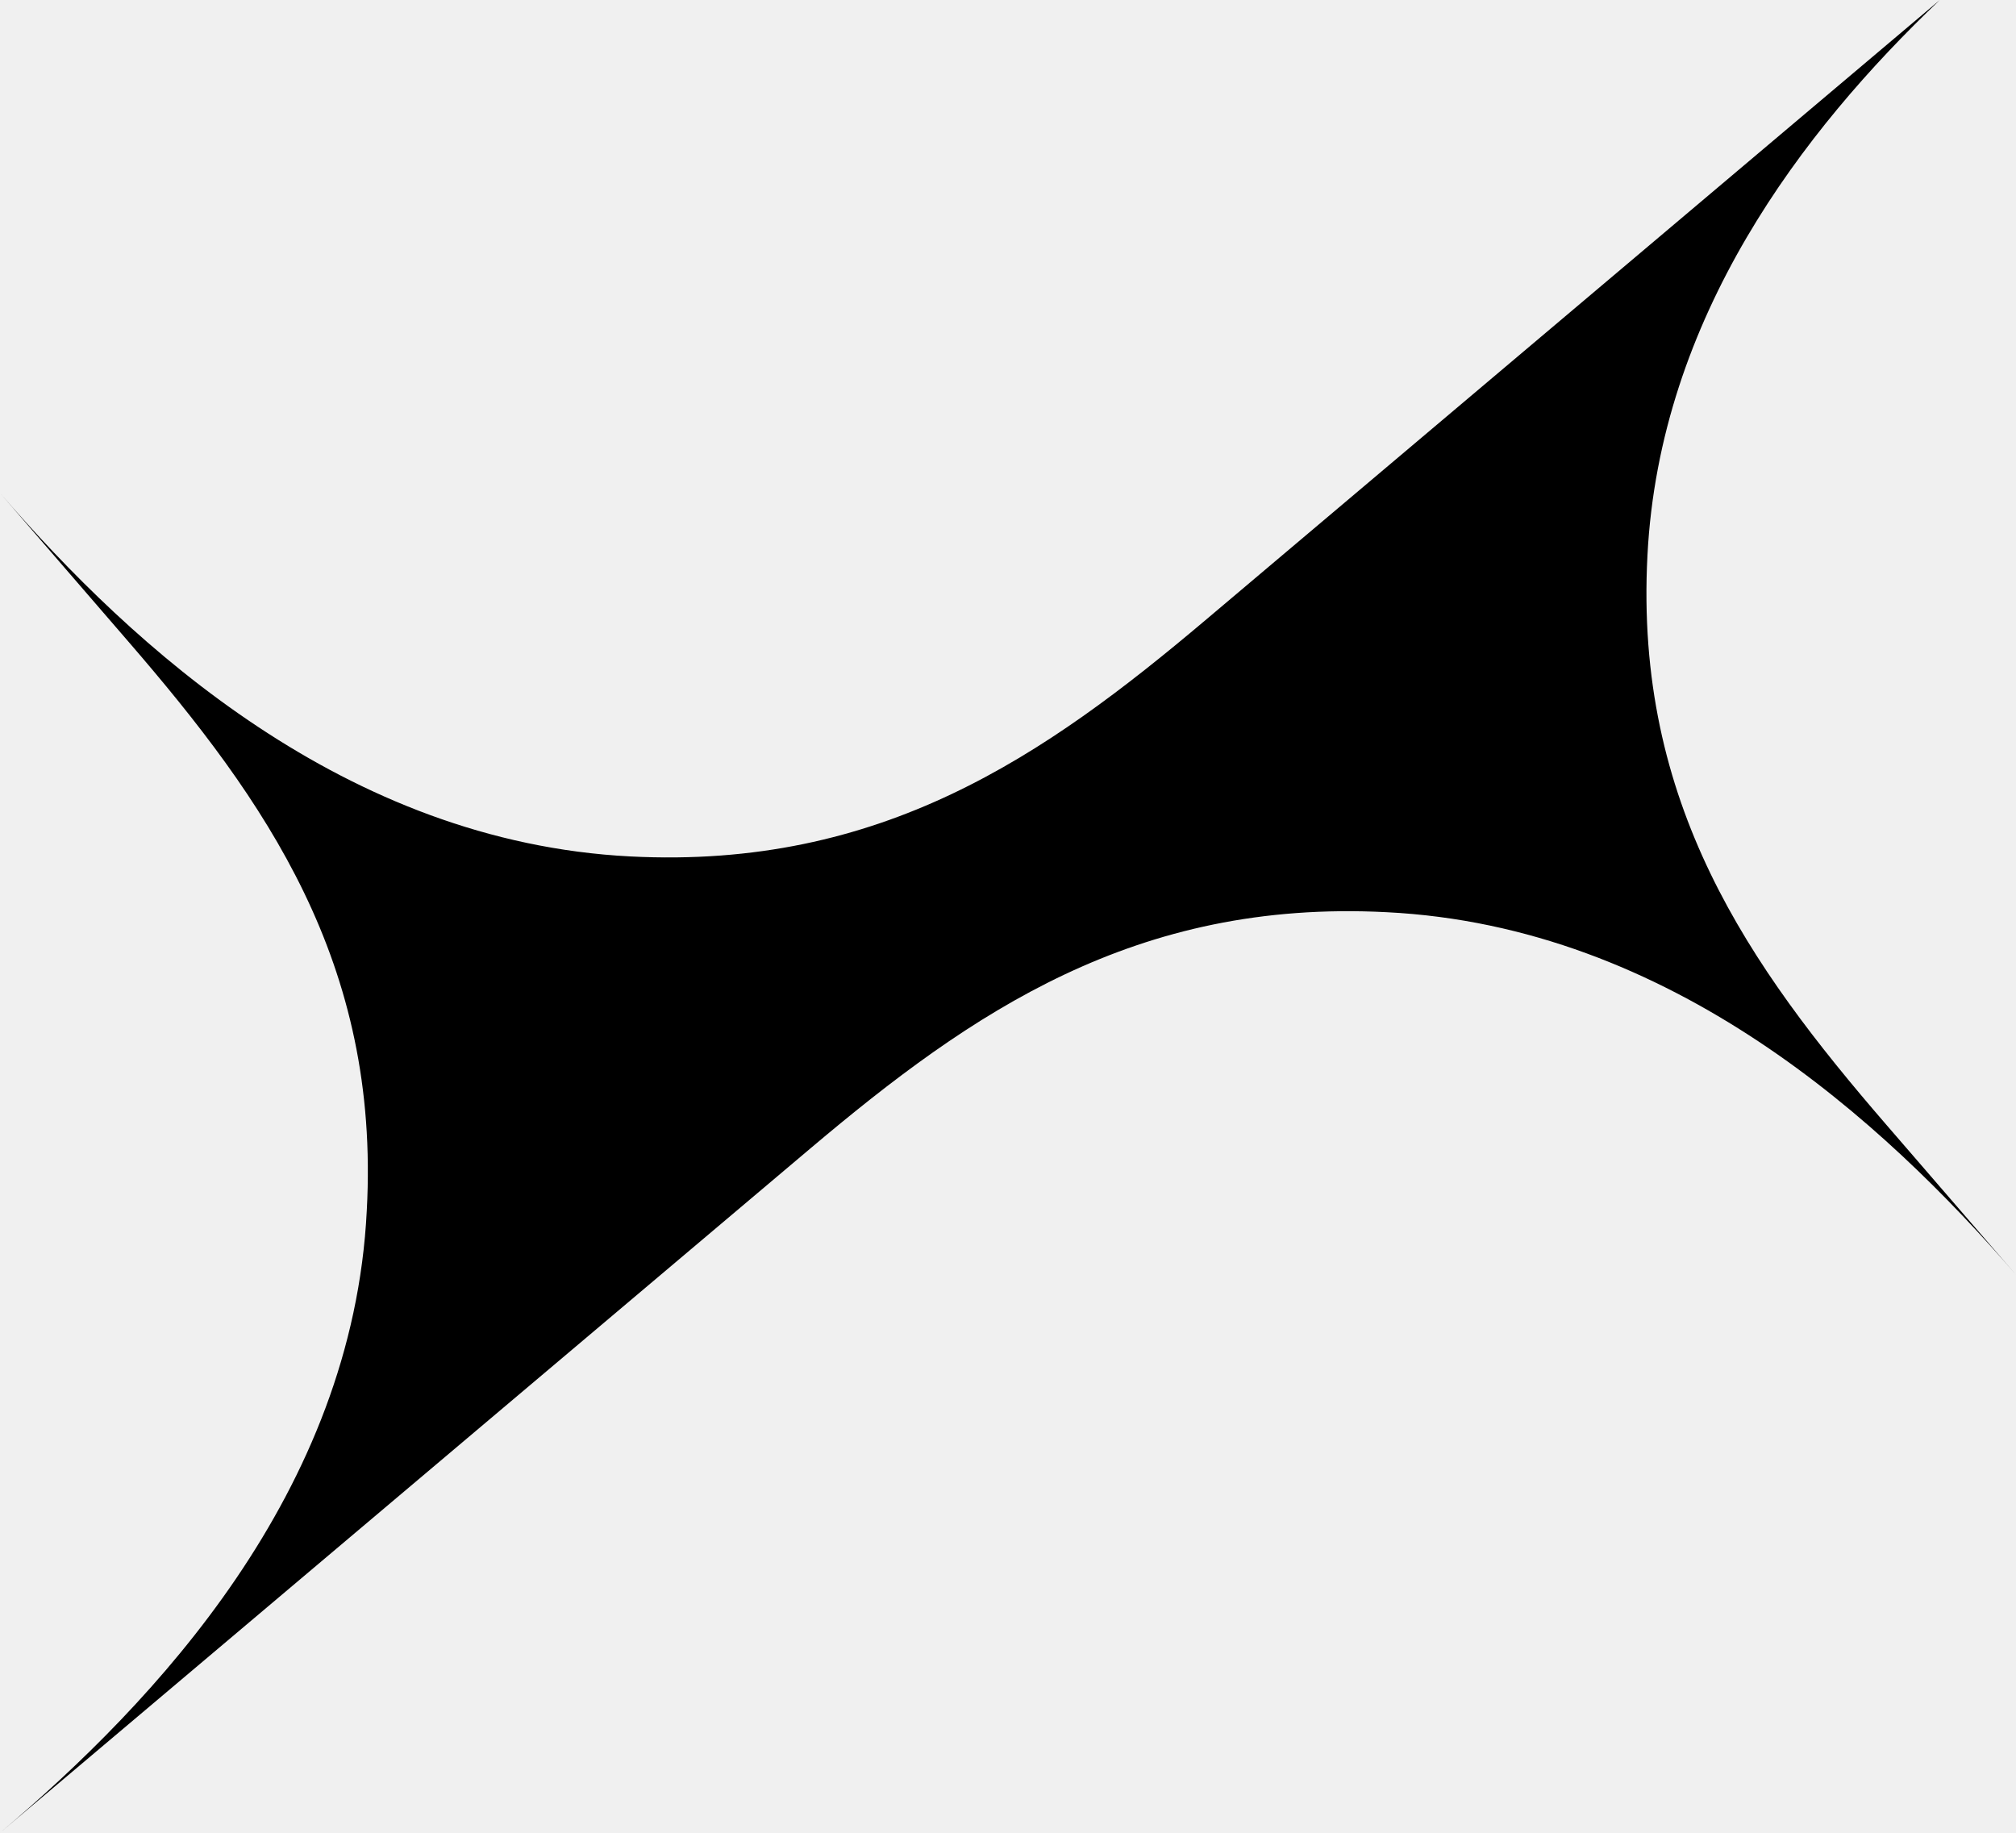
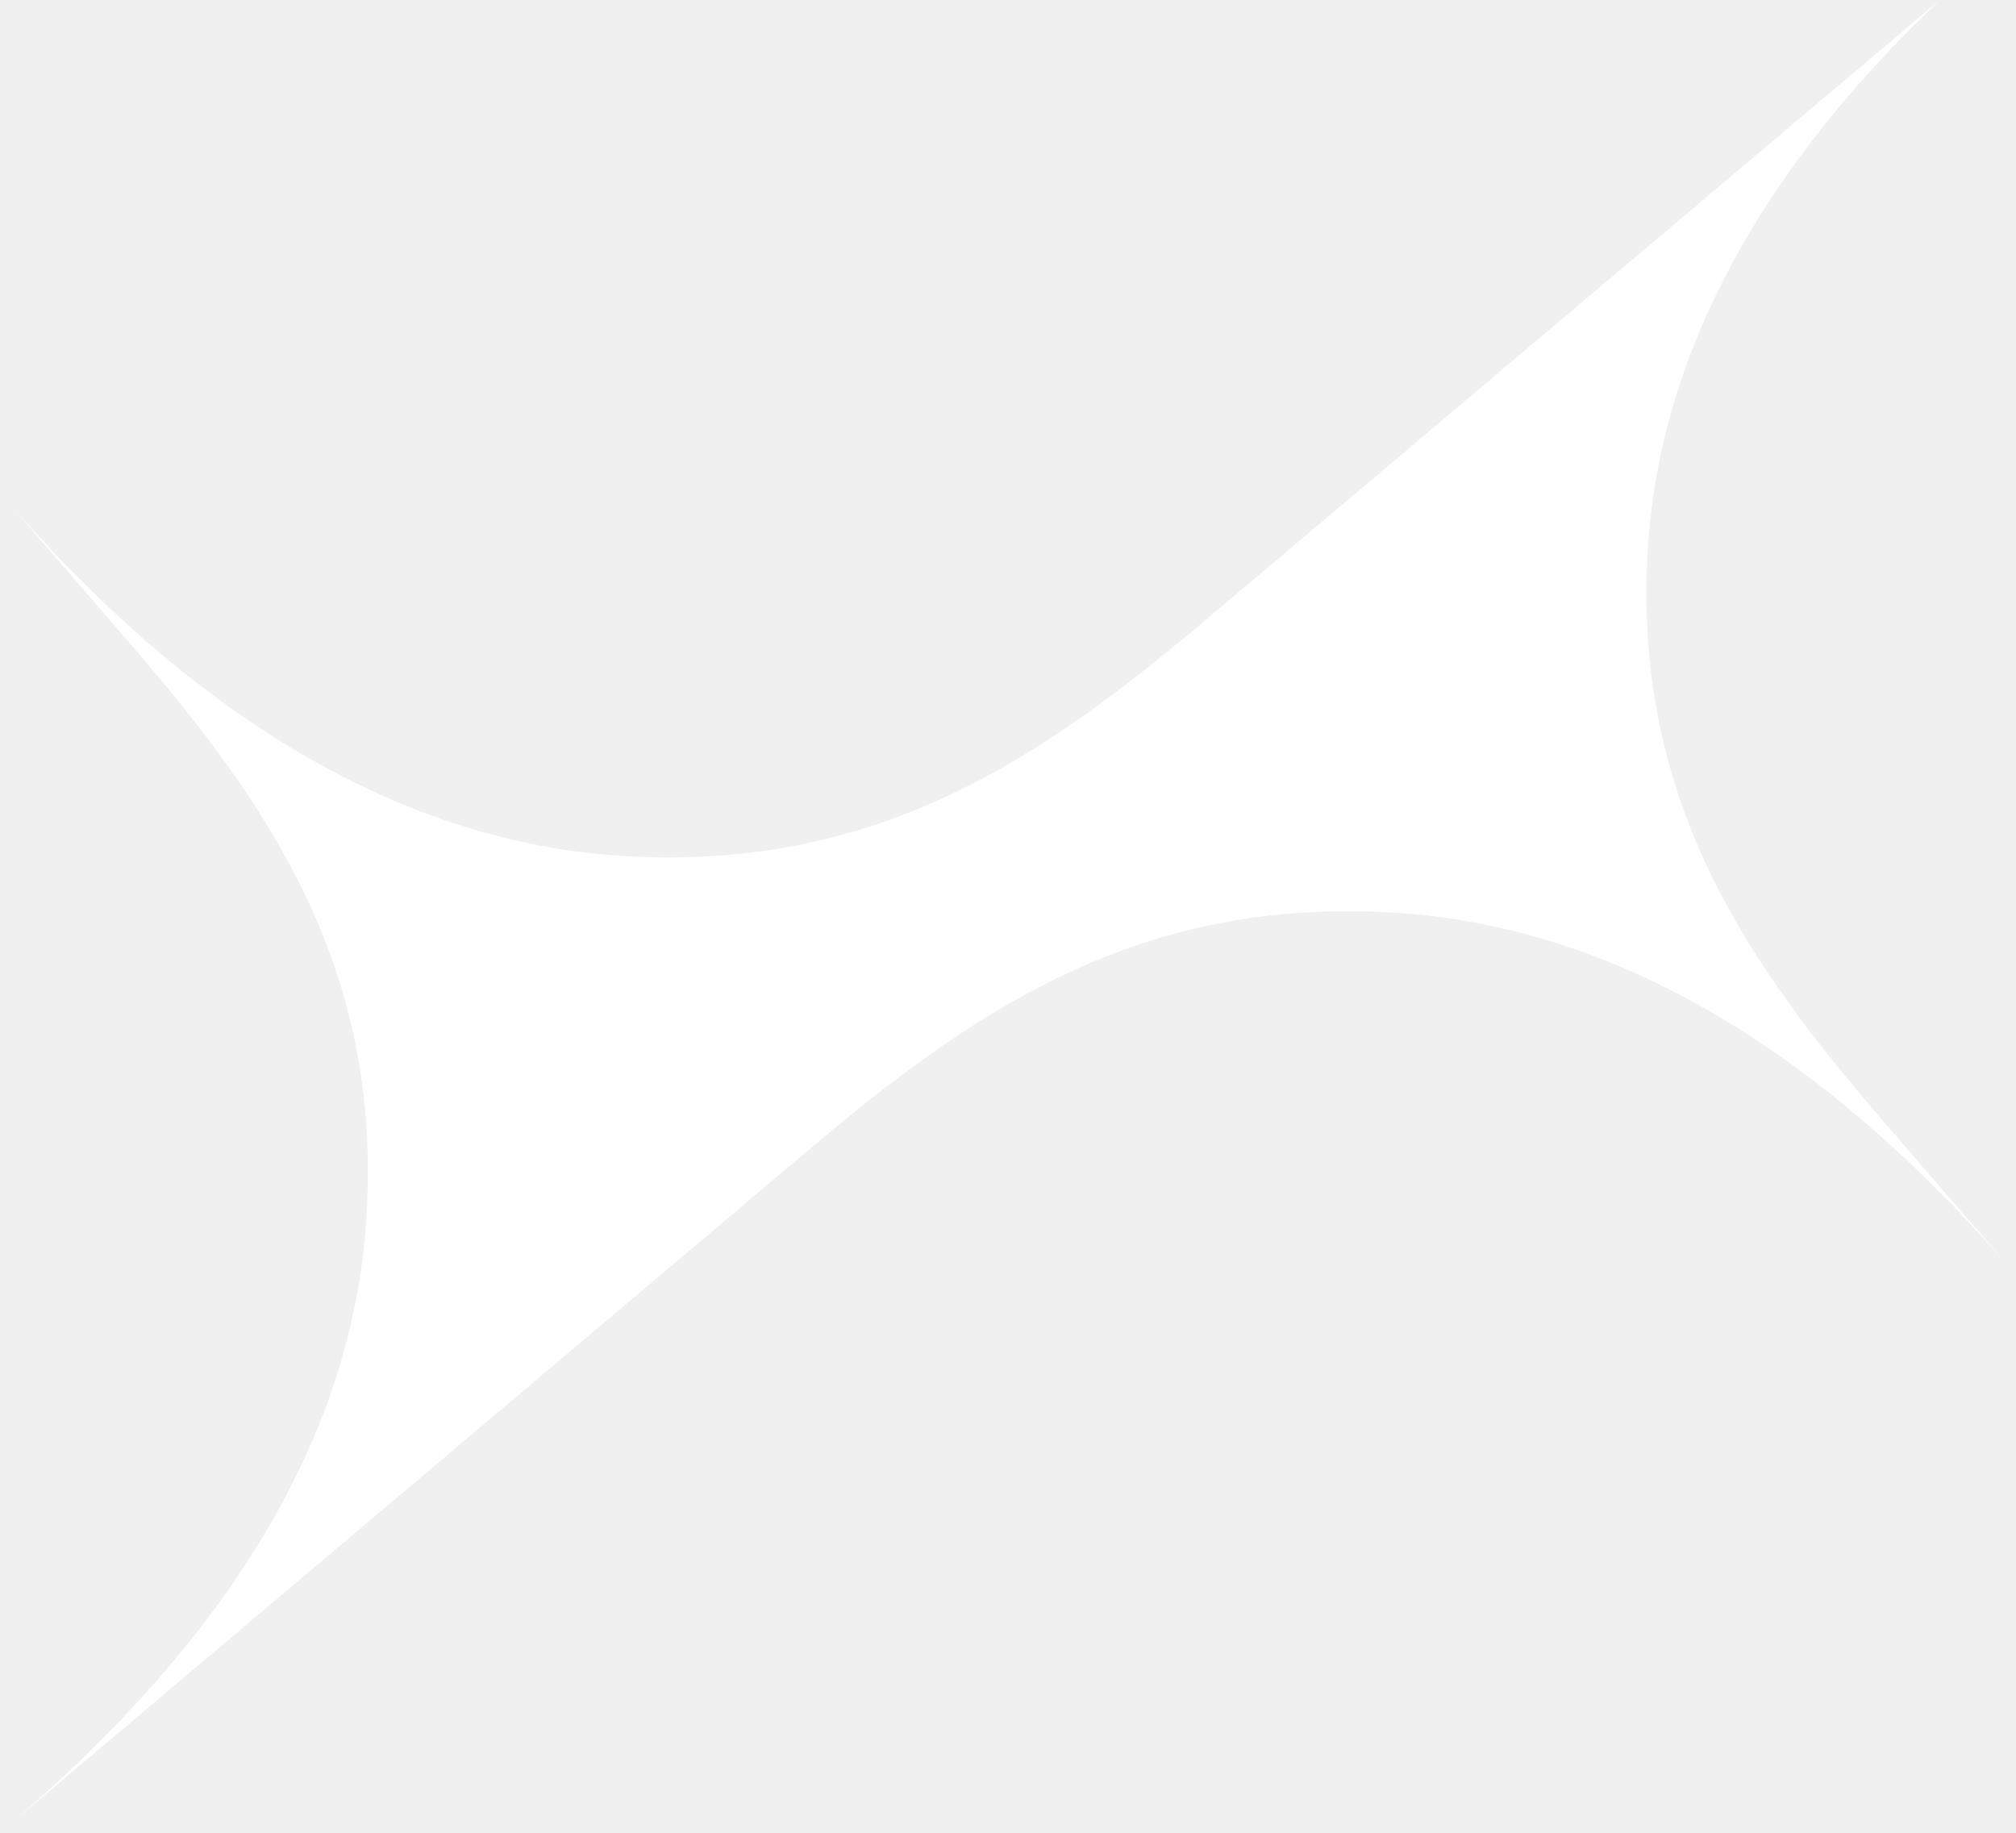
<svg xmlns="http://www.w3.org/2000/svg" width="88" height="80" viewBox="0 0 88 80" fill="none">
-   <path d="M84.674 0C78.667 5.715 72.448 13.859 71.913 24.236C71.344 35.072 76.333 42.142 82.327 49.08L88 55.644C82.221 48.955 72.943 40.435 60.526 39.817C49.565 39.253 42.413 44.186 35.395 50.111L0 80C6.767 74.287 15.403 65.136 16.01 52.84C16.599 42.024 11.59 34.934 5.615 28.018L0.015 21.535C5.794 28.224 15.072 36.744 27.508 37.383C38.468 37.946 45.604 32.993 52.62 27.068L84.674 0Z" fill="currentColor" />
+   <path d="M84.674 0C78.667 5.715 72.448 13.859 71.913 24.236C71.344 35.072 76.333 42.142 82.327 49.08L88 55.644C82.221 48.955 72.943 40.435 60.526 39.817C49.565 39.253 42.413 44.186 35.395 50.111L0 80C6.767 74.287 15.403 65.136 16.01 52.84C16.599 42.024 11.59 34.934 5.615 28.018L0.015 21.535C5.794 28.224 15.072 36.744 27.508 37.383C38.468 37.946 45.604 32.993 52.62 27.068L84.674 0Z" fill="#FFFFFF" />
</svg>
